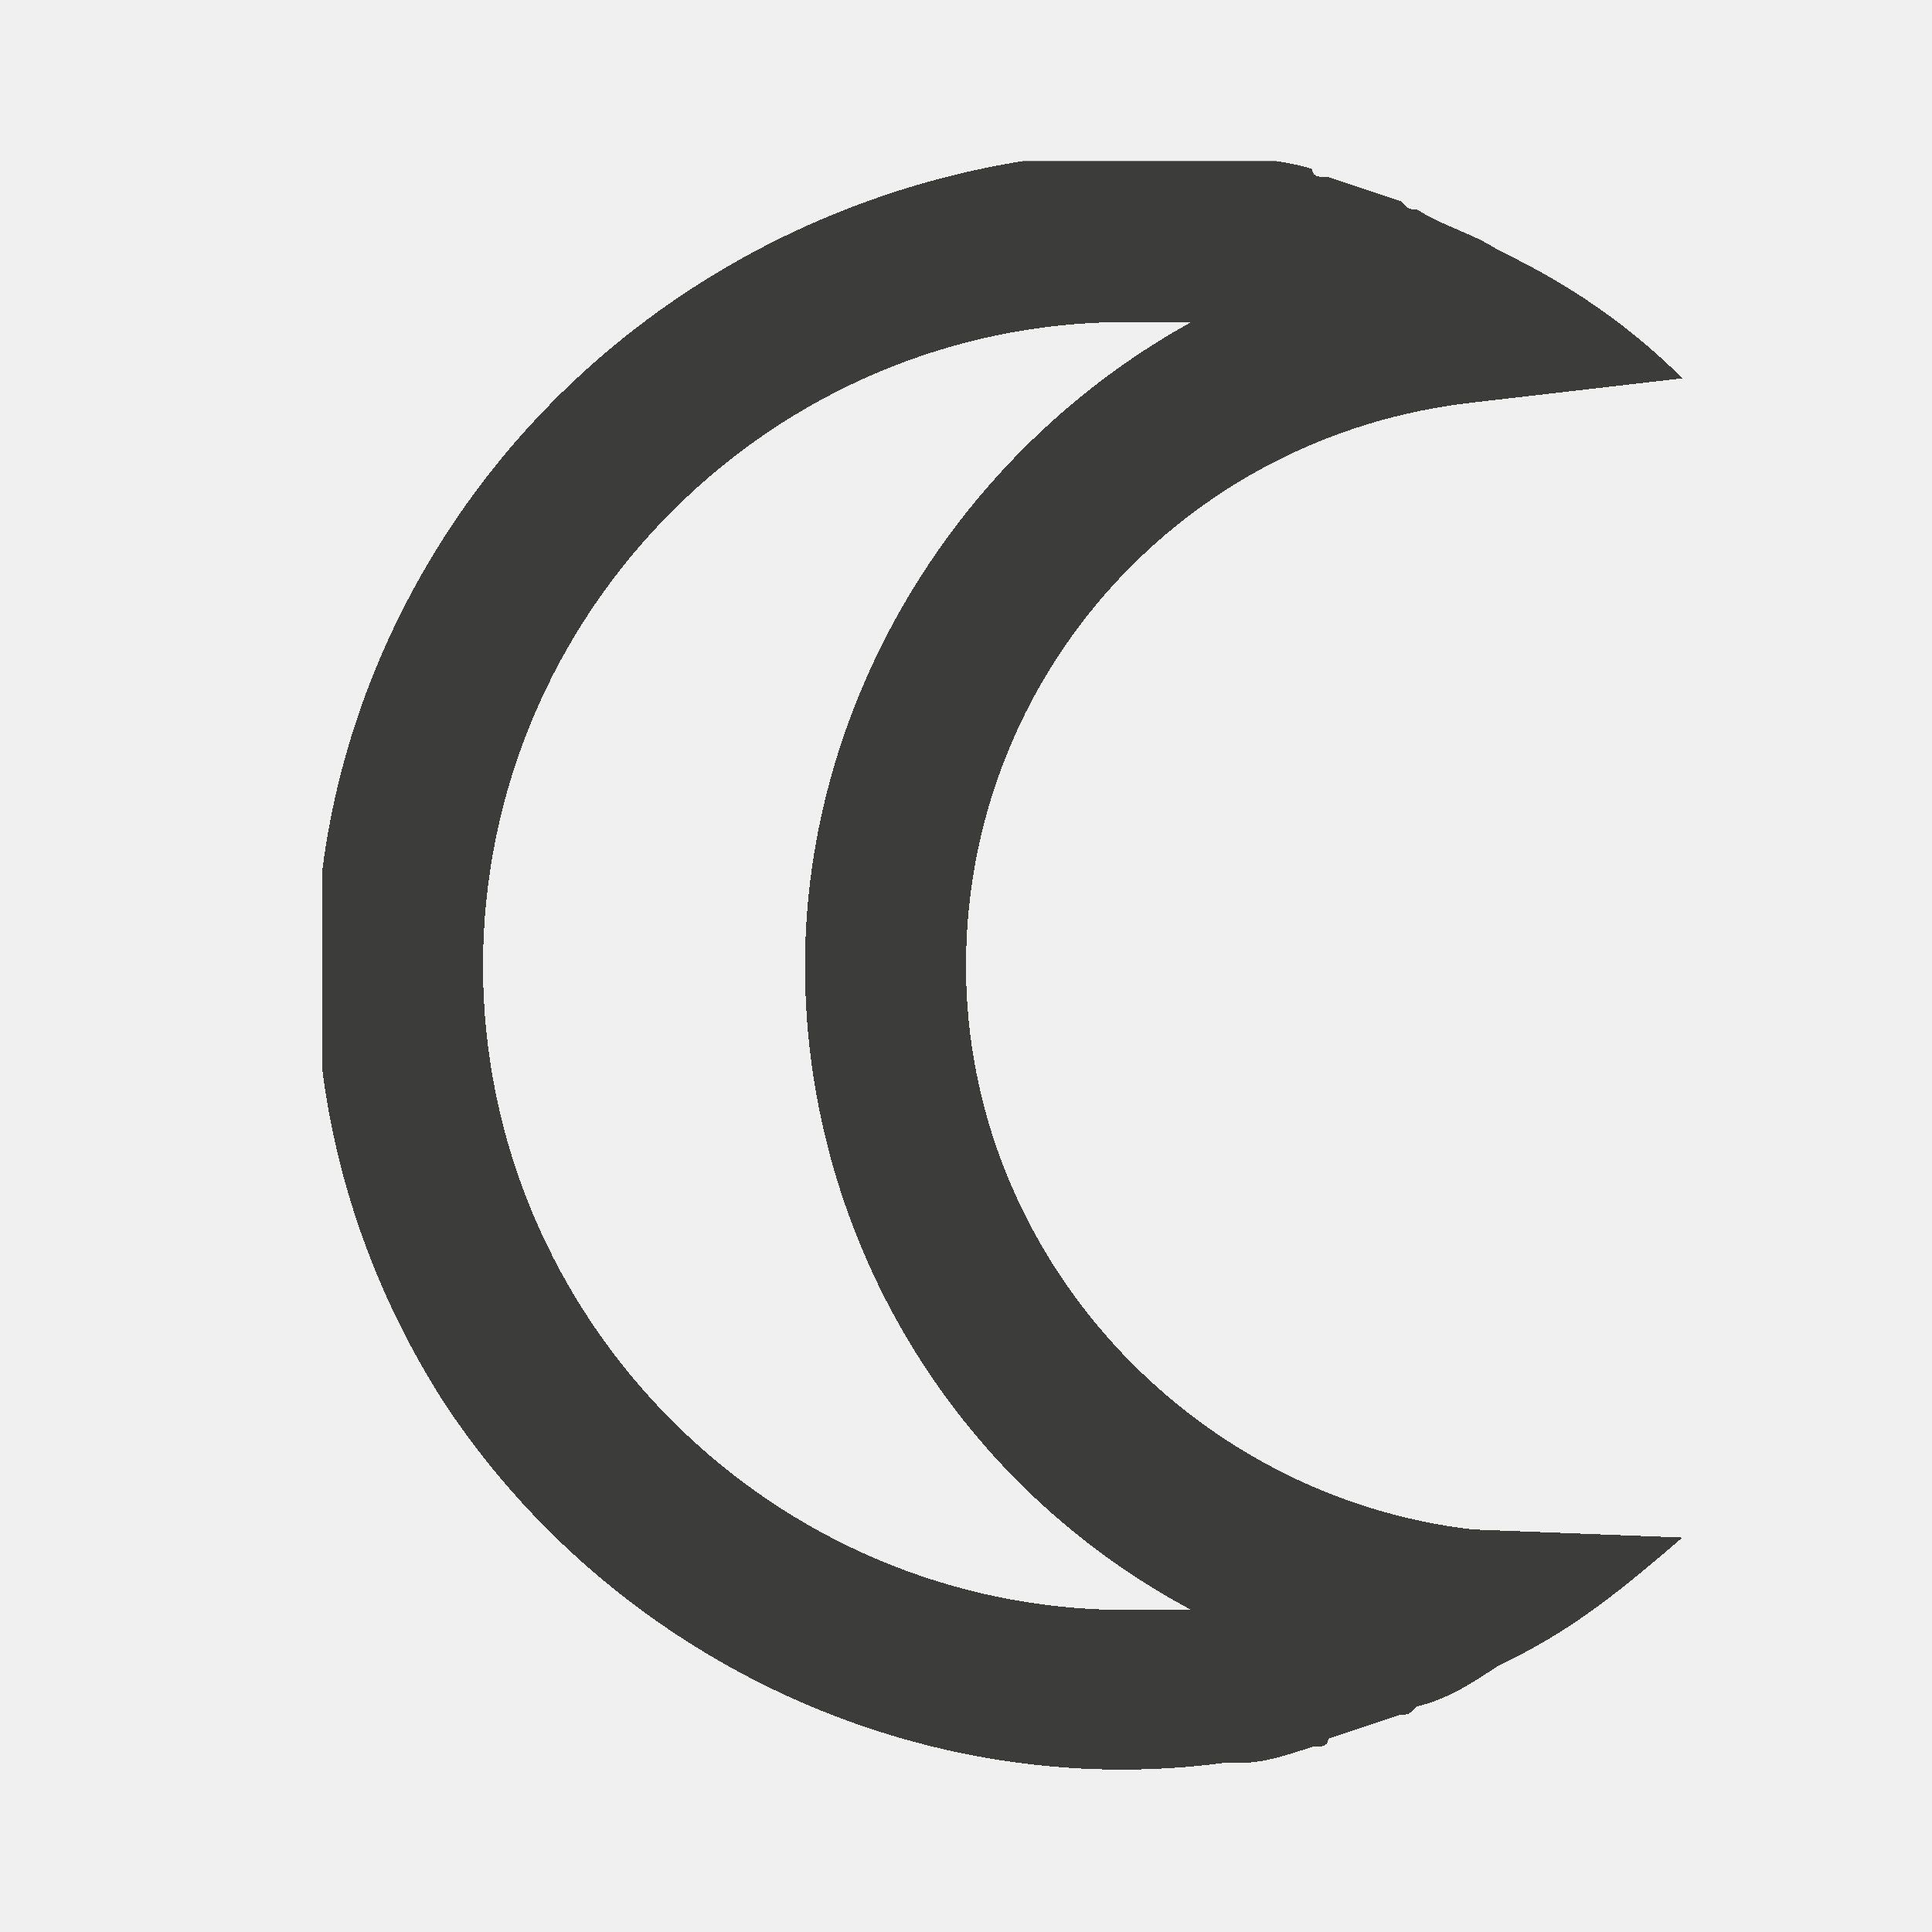
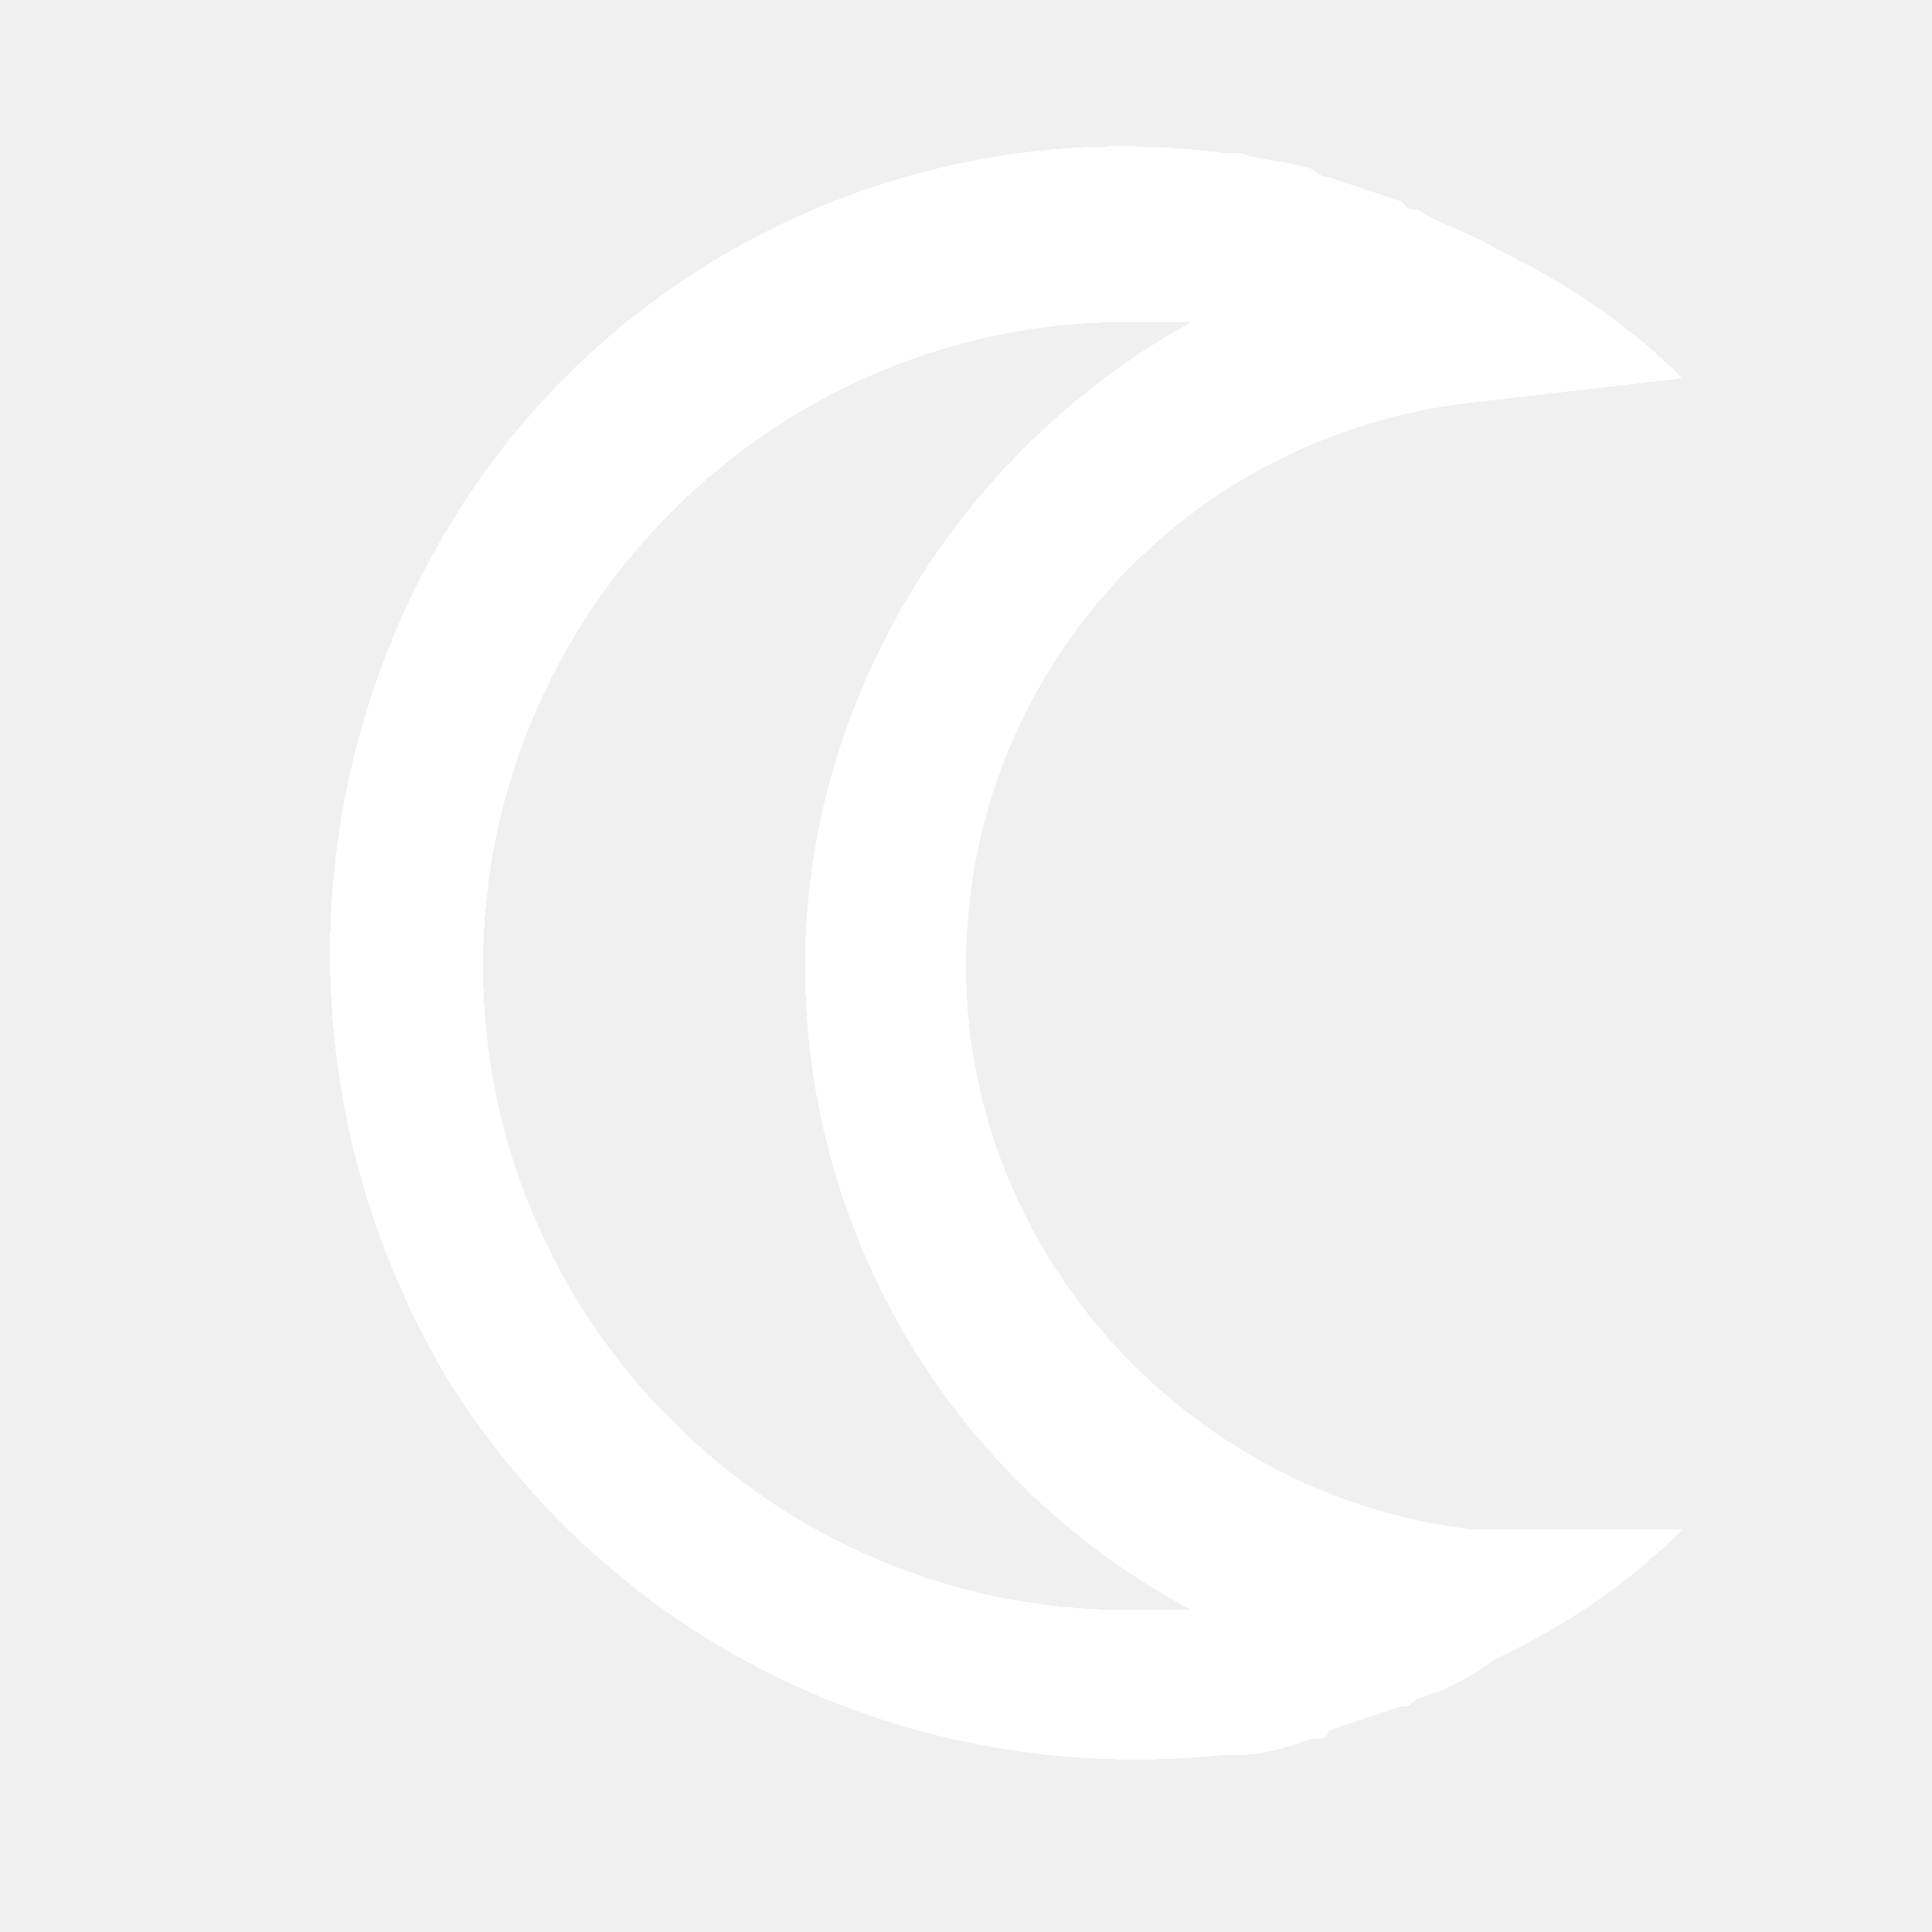
<svg xmlns="http://www.w3.org/2000/svg" version="1.1" id="Layer_1" shape-rendering="crispEdges" x="0px" y="0px" viewBox="0 0 24 24" style="enable-background:new 0 0 24 24;" xml:space="preserve">
  <style type="text/css">
- 	.st0{filter:url(#Adobe_OpacityMaskFilter);}
- 	.st1{fill-rule:evenodd;clip-rule:evenodd;fill:#FFFFFF;}
- 	.st2{mask:url(#mask-2_00000174600588204541363160000004005679197370224564_);fill-rule:evenodd;clip-rule:evenodd;fill:#3C3C3B;}
+ 	.st0{fill-rule:evenodd;clip-rule:evenodd;fill:#FFFFFF;}
</style>
-   <g id="Top-BarTheme">
-     <g id="Group-3" transform="translate(4, 2)">
-       <g id="Clip-2">
- 		</g>
-       <defs>
-         <filter id="Adobe_OpacityMaskFilter" filterUnits="userSpaceOnUse" x="0" y="0" width="16.9" height="20">
-           <feColorMatrix type="matrix" values="1 0 0 0 0  0 1 0 0 0  0 0 1 0 0  0 0 0 1 0" />
-         </filter>
-       </defs>
-       <mask maskUnits="userSpaceOnUse" x="0" y="0" width="16.9" height="20" id="mask-2_00000174600588204541363160000004005679197370224564_">
-         <g class="st0">
-           <polygon id="path-1_00000122708661171652256600000001714761885182751410_" class="st1" points="0,0 16.9,0 16.9,20 0,20     " />
-         </g>
-       </mask>
-       <path id="Fill-1" class="st2" d="M10,2c0.3,0,0.5,0,0.8,0C7.9,3.6,6,6.7,6,10c0,3.3,1.8,6.4,4.8,8c-0.3,0-0.5,0-0.8,0    c-4.4,0-8-3.6-8-8C2,5.6,5.6,2,10,2 M11.2,19.9c0.1,0,0.2,0,0.2,0c0.3,0,0.6-0.1,0.9-0.2c0.1,0,0.2,0,0.2-0.1    c0.3-0.1,0.6-0.2,0.9-0.3c0.1,0,0.1,0,0.2-0.1c0.4-0.1,0.7-0.3,1-0.5l0.2-0.1c0.8-0.4,1.4-0.9,2.1-1.5L14.3,17    C10.8,16.6,8,13.6,8,10c0-3.6,2.7-6.6,6.3-7l2.6-0.3c-0.6-0.6-1.3-1.1-2.1-1.5l-0.2-0.1c-0.3-0.2-0.7-0.3-1-0.5    c-0.1,0-0.1,0-0.2-0.1c-0.3-0.1-0.6-0.2-0.9-0.3c-0.1,0-0.2,0-0.2-0.1c-0.3-0.1-0.6-0.1-0.9-0.2c-0.1,0-0.2,0-0.2,0    C7.4-0.4,3.6,1.4,1.5,4.7c-2.1,3.3-2.1,7.4,0,10.7C3.6,18.6,7.4,20.4,11.2,19.9" />
-     </g>
-   </g>
+   <path class="st0" d="M12,12c0-3.6,2.7-6.6,6.3-7l2.6-0.3c-0.6-0.6-1.3-1.1-2.1-1.5l-0.2-0.1c-0.3-0.2-0.7-0.3-1-0.5  c-0.1,0-0.1,0-0.2-0.1c-0.3-0.1-0.6-0.2-0.9-0.3c-0.1,0-0.2-0.1-0.2-0.1c-0.3-0.1-0.6-0.1-0.9-0.2c-0.1,0-0.2,0-0.2,0  c-3.8-0.5-7.6,1.3-9.6,4.6c-2,3.3-2,7.4,0,10.7c2.1,3.3,5.8,5,9.6,4.6c0.1,0,0.2,0,0.2,0c0.3,0,0.6-0.1,0.9-0.2c0.1,0,0.2,0,0.2-0.1  c0.3-0.1,0.6-0.2,0.9-0.3c0.1,0,0.1,0,0.2-0.1c0.4-0.1,0.7-0.3,1-0.5l0.2-0.1c0.8-0.4,1.5-0.9,2.1-1.5L18.3,19  C14.8,18.6,12,15.6,12,12z M14,20c-4.4,0-8-3.6-8-8s3.6-8,8-8c0.3,0,0.5,0,0.8,0C11.9,5.6,10,8.7,10,12c0,3.3,1.8,6.4,4.8,8  C14.6,20,14.3,20,14,20z" />
</svg>
